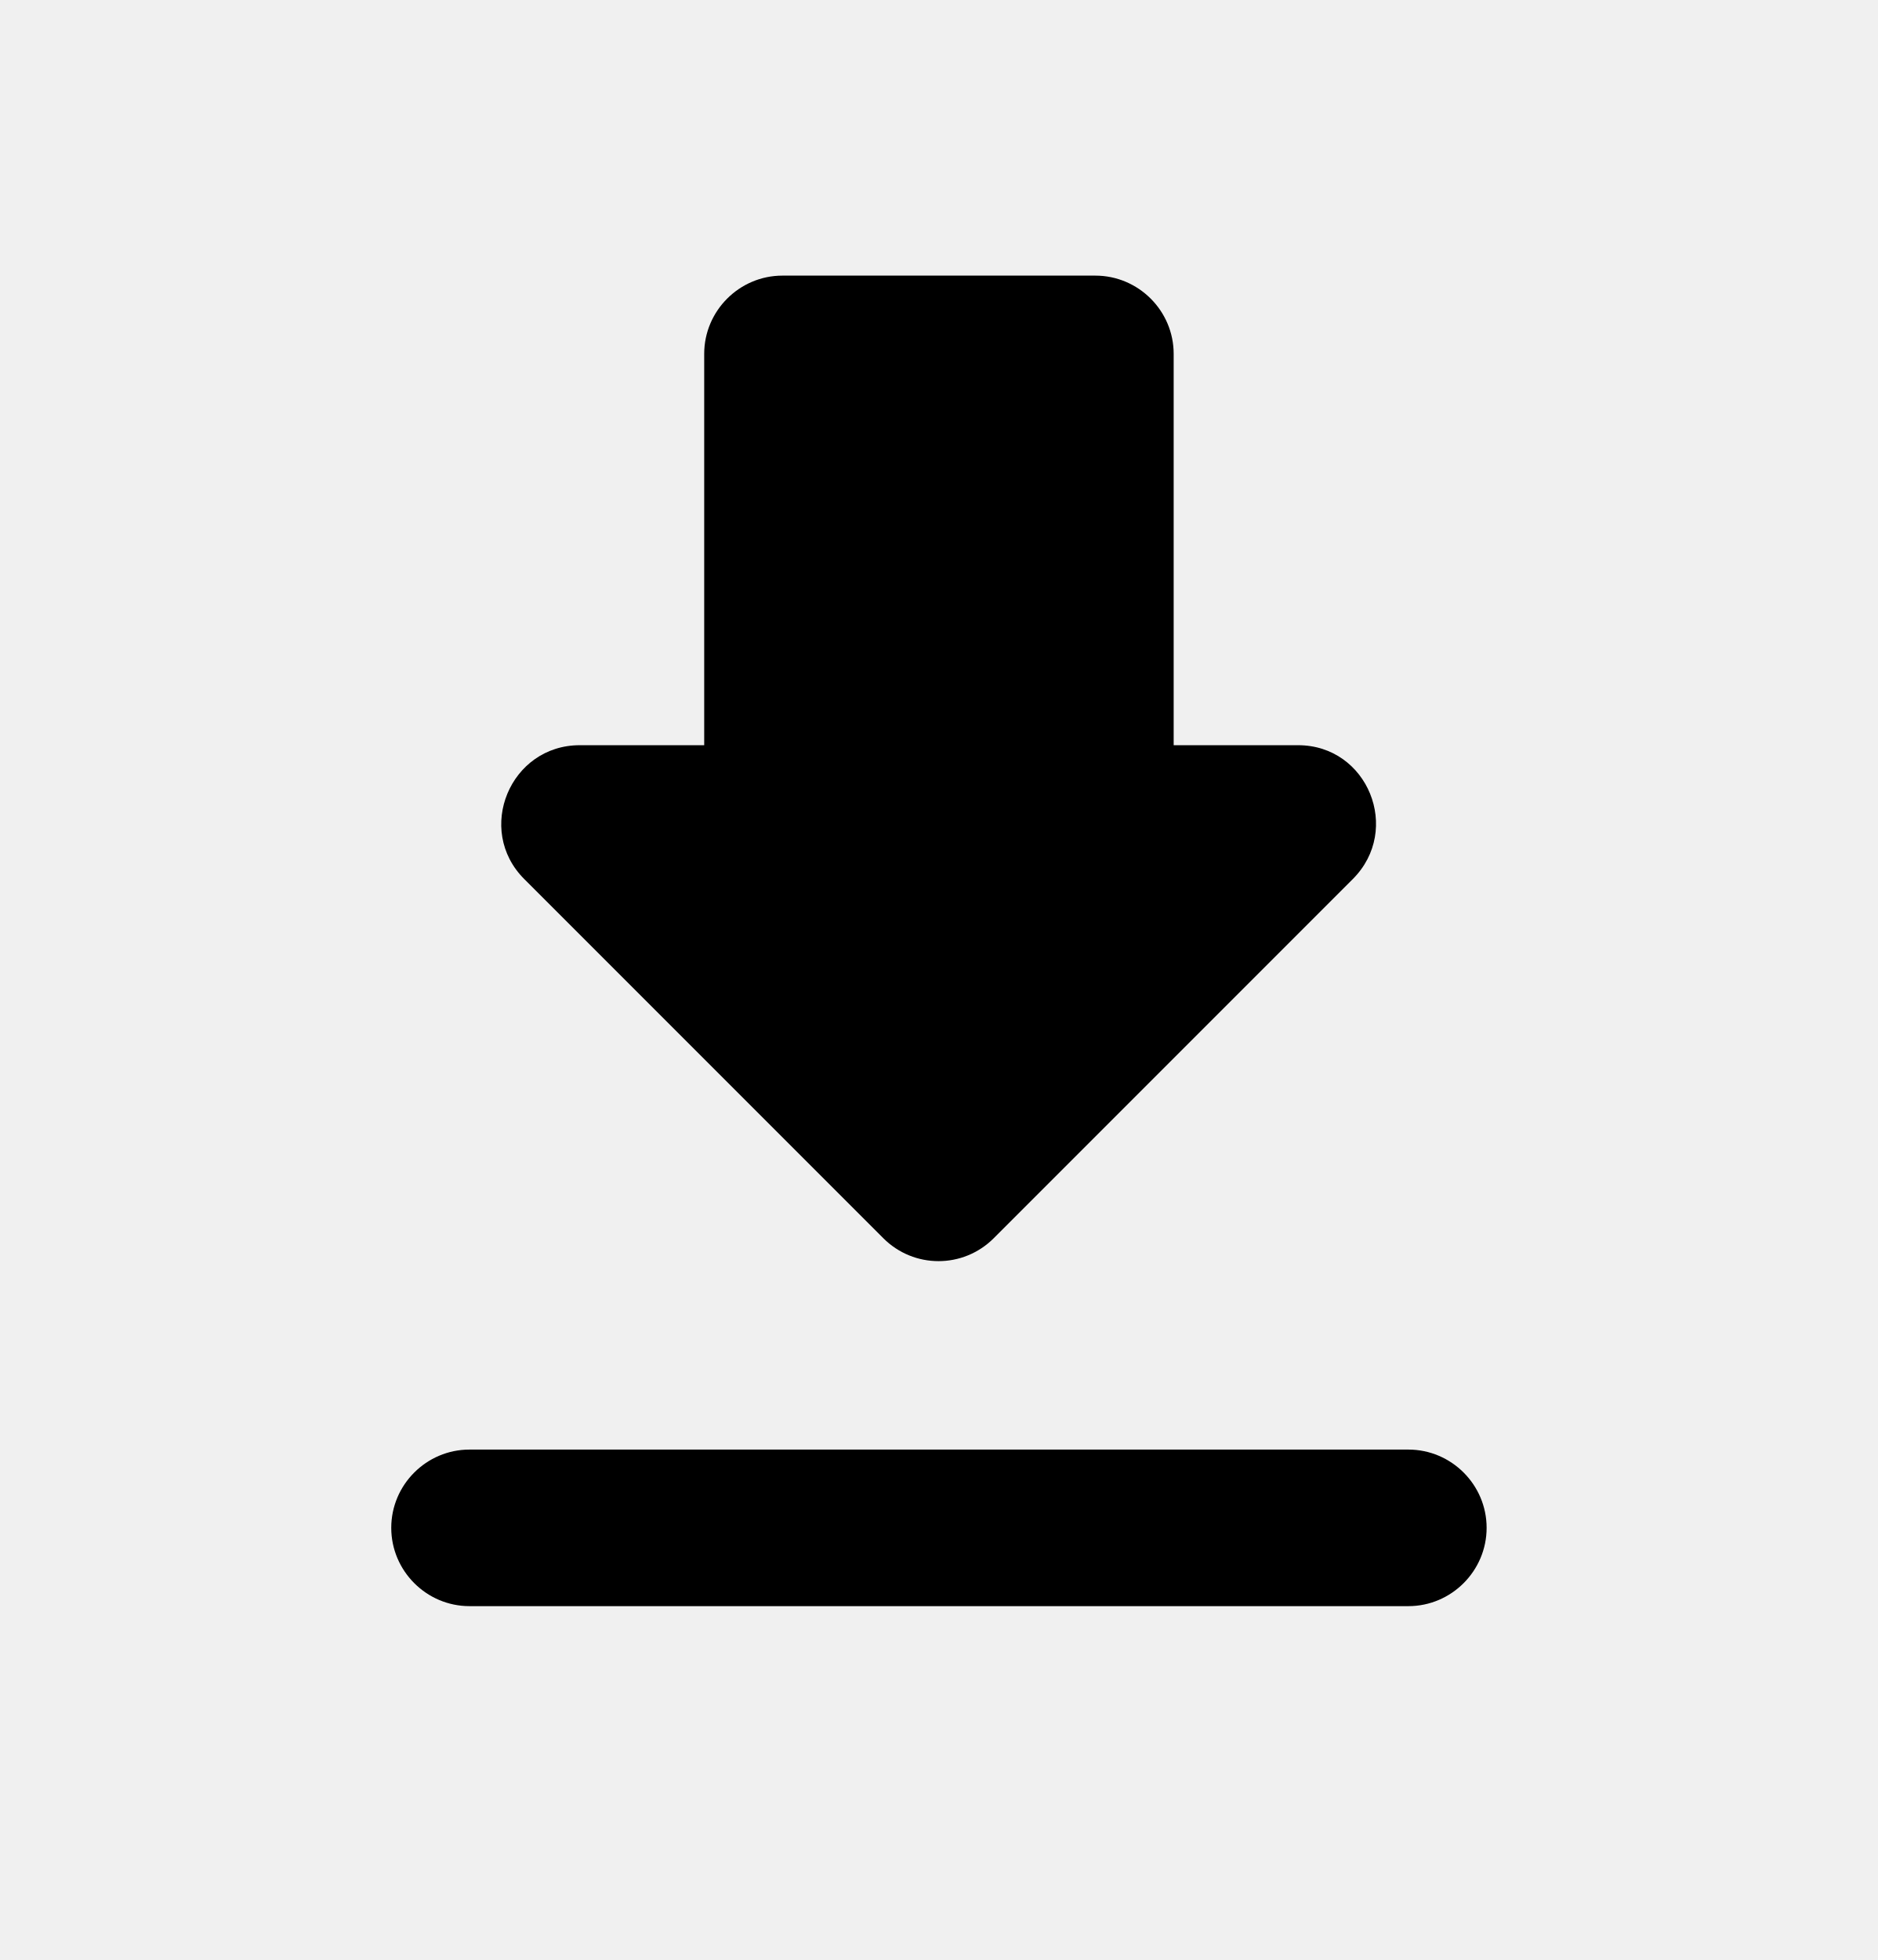
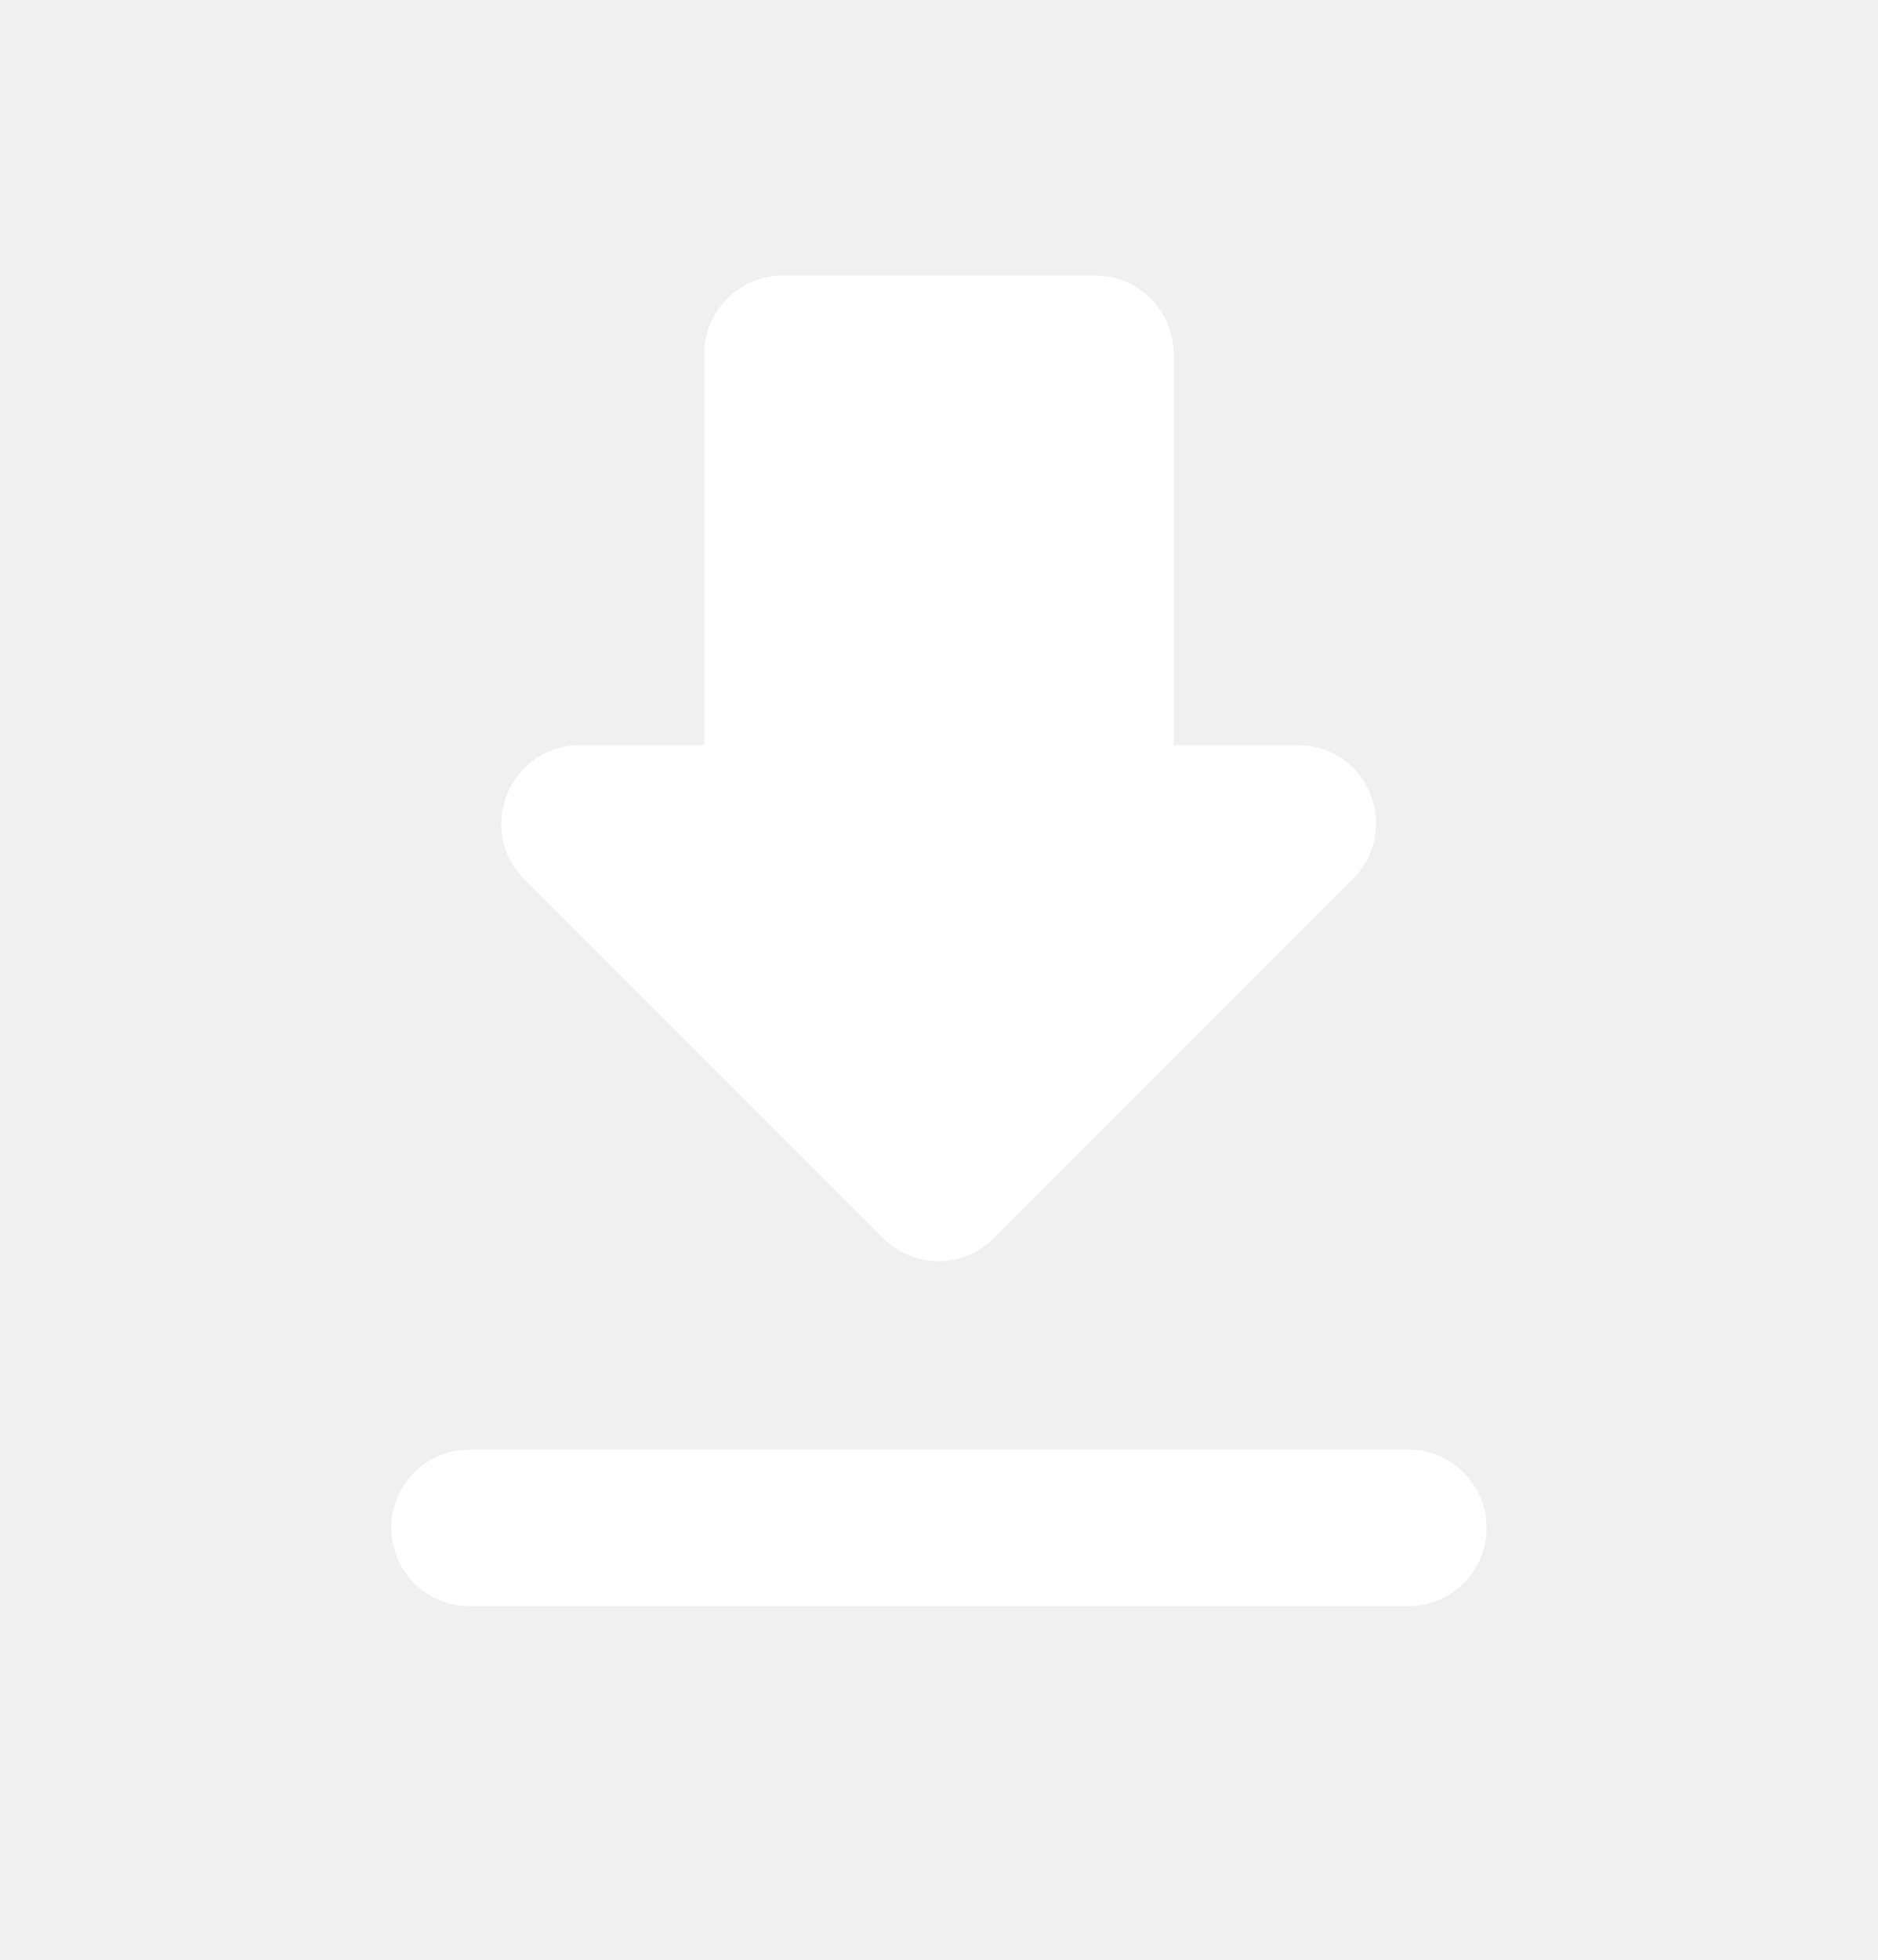
<svg xmlns="http://www.w3.org/2000/svg" width="23" height="24" viewBox="0 0 23 24" fill="none">
-   <path d="M15.899 9.125H14.375V4.333C14.375 3.806 13.944 3.375 13.416 3.375H9.583C9.056 3.375 8.625 3.806 8.625 4.333V9.125H7.101C6.248 9.125 5.817 10.16 6.421 10.764L10.819 15.162C11.193 15.536 11.797 15.536 12.171 15.162L16.569 10.764C17.173 10.16 16.752 9.125 15.899 9.125ZM4.792 18.708C4.792 19.235 5.223 19.667 5.75 19.667H17.25C17.777 19.667 18.208 19.235 18.208 18.708C18.208 18.181 17.777 17.75 17.25 17.75H5.75C5.223 17.75 4.792 18.181 4.792 18.708Z" fill="black" />
+   <path d="M15.899 9.125H14.375V4.333C14.375 3.806 13.944 3.375 13.416 3.375H9.583C9.056 3.375 8.625 3.806 8.625 4.333V9.125H7.101C6.248 9.125 5.817 10.16 6.421 10.764L10.819 15.162C11.193 15.536 11.797 15.536 12.171 15.162L16.569 10.764C17.173 10.16 16.752 9.125 15.899 9.125ZM4.792 18.708C4.792 19.235 5.223 19.667 5.75 19.667H17.25C17.777 19.667 18.208 19.235 18.208 18.708C18.208 18.181 17.777 17.75 17.25 17.75H5.75C5.223 17.75 4.792 18.181 4.792 18.708Z" fill="white" />
</svg>
